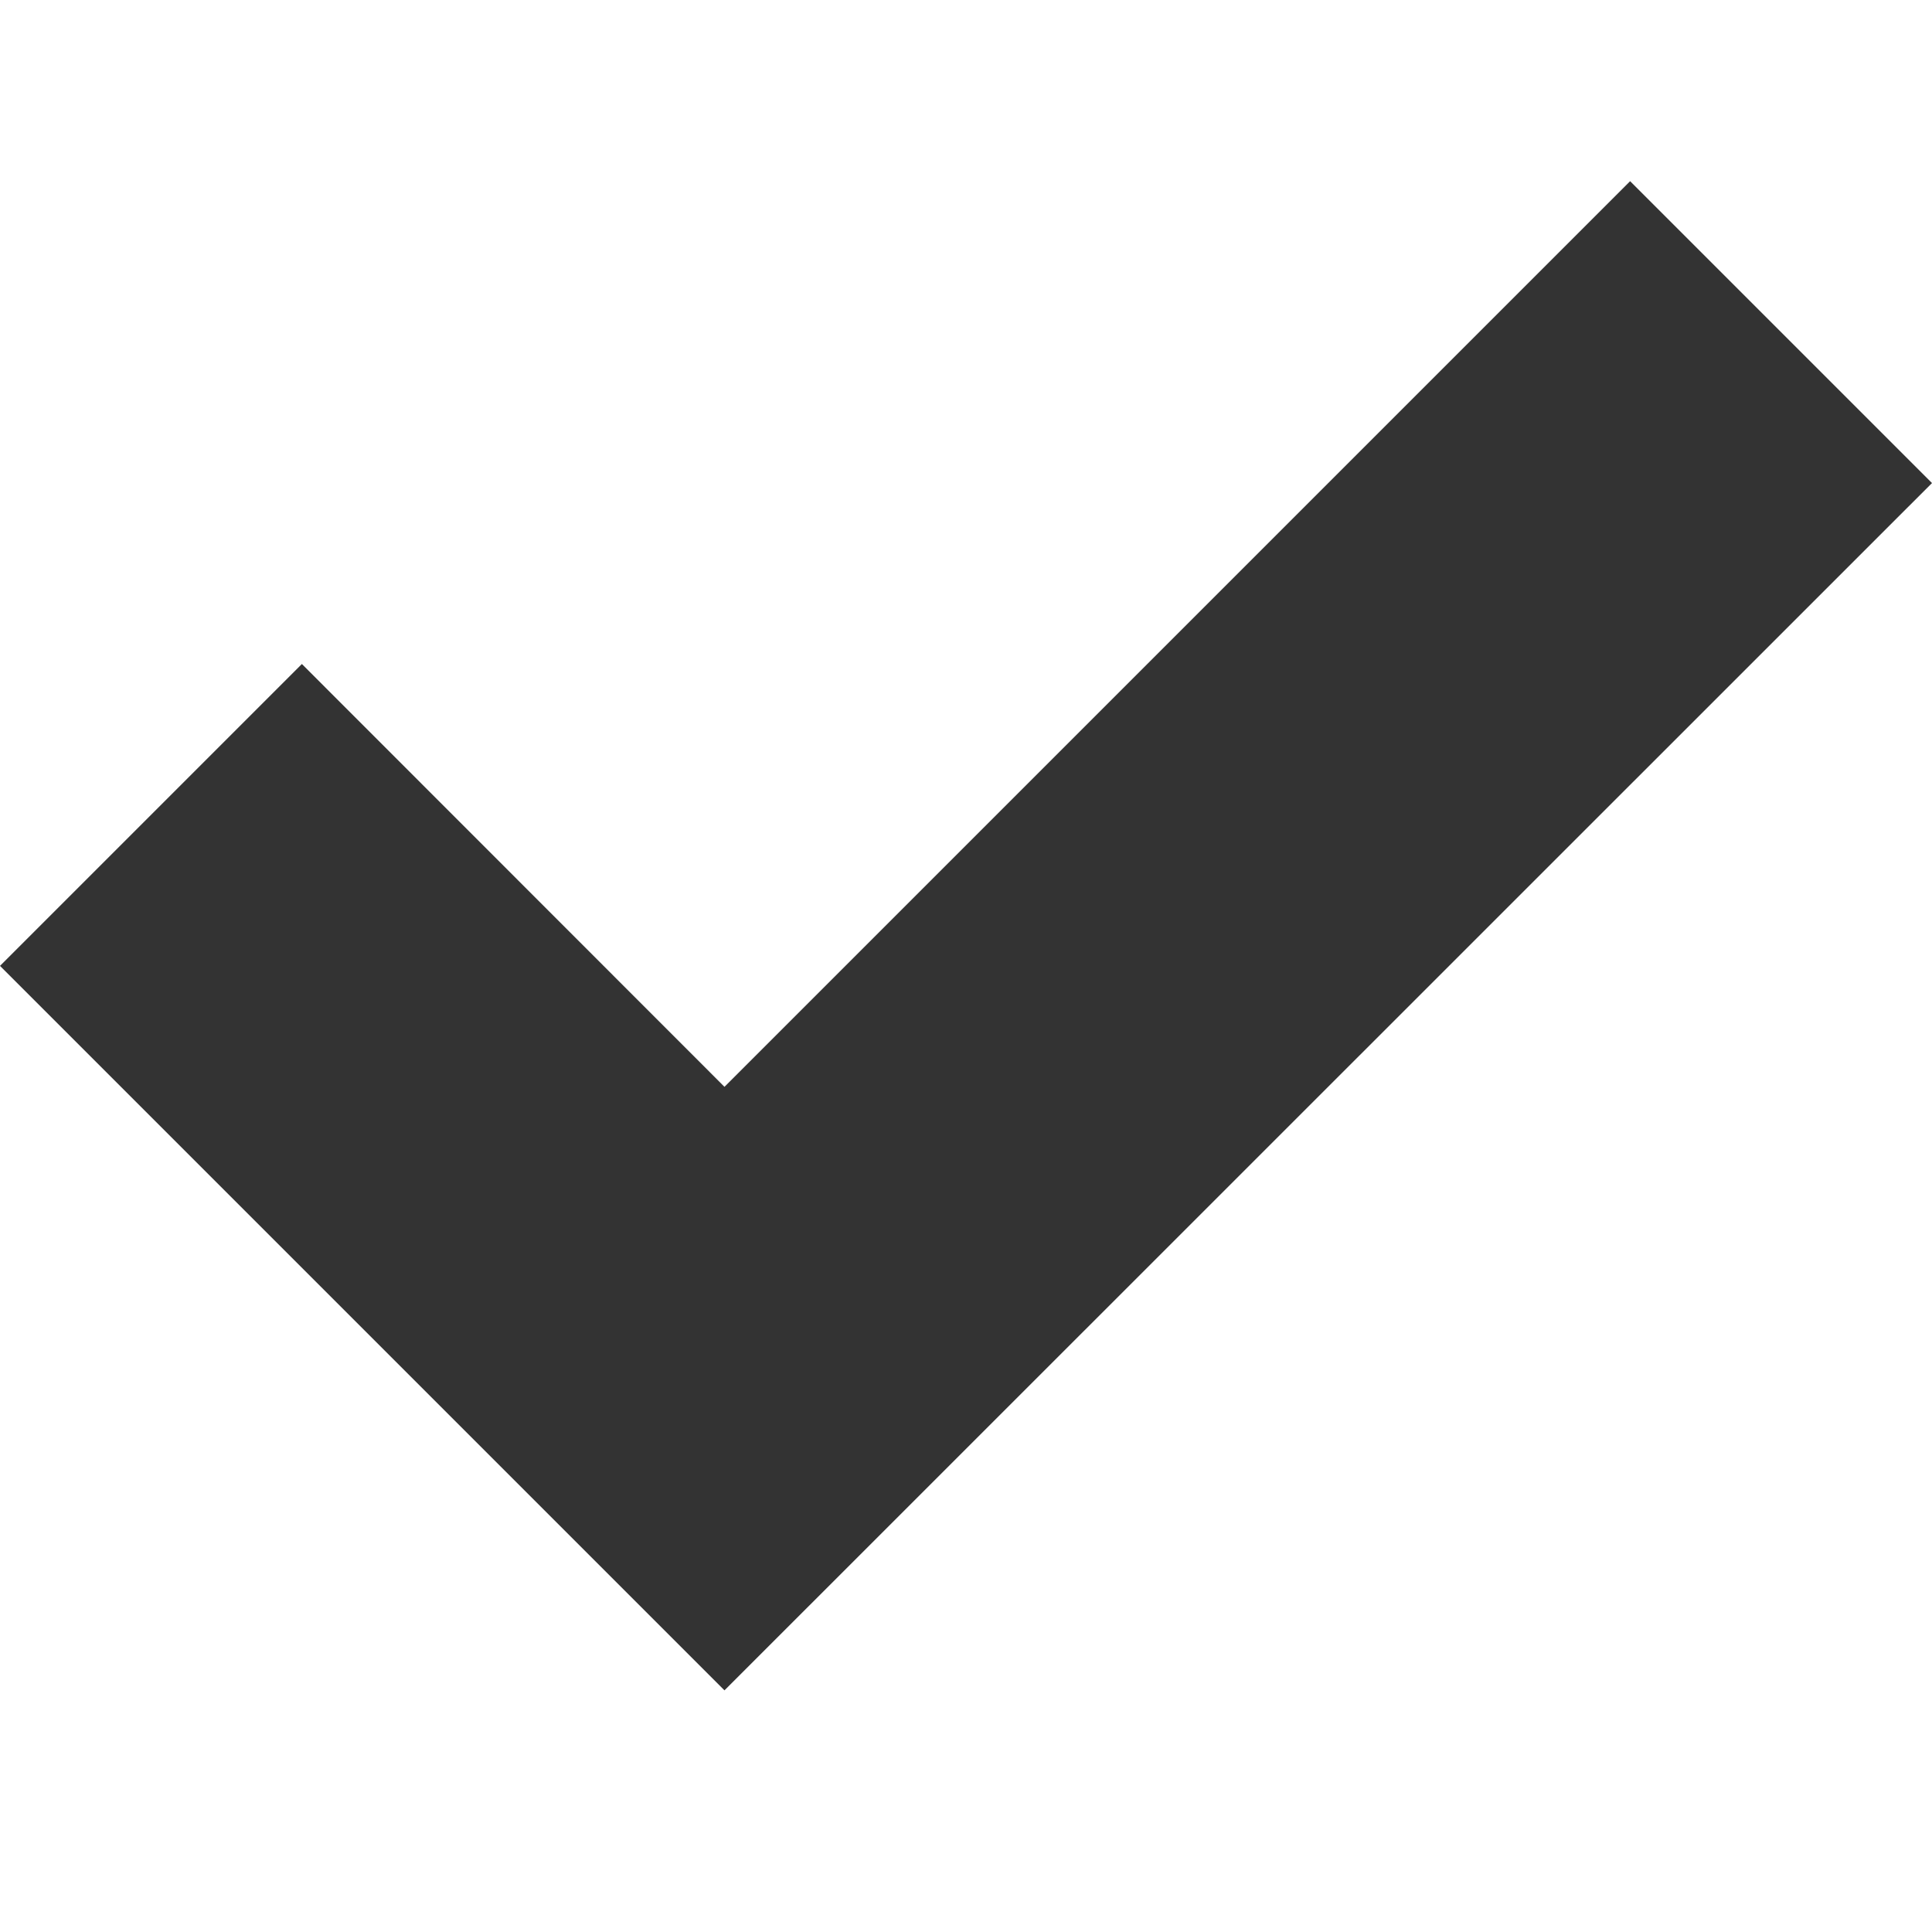
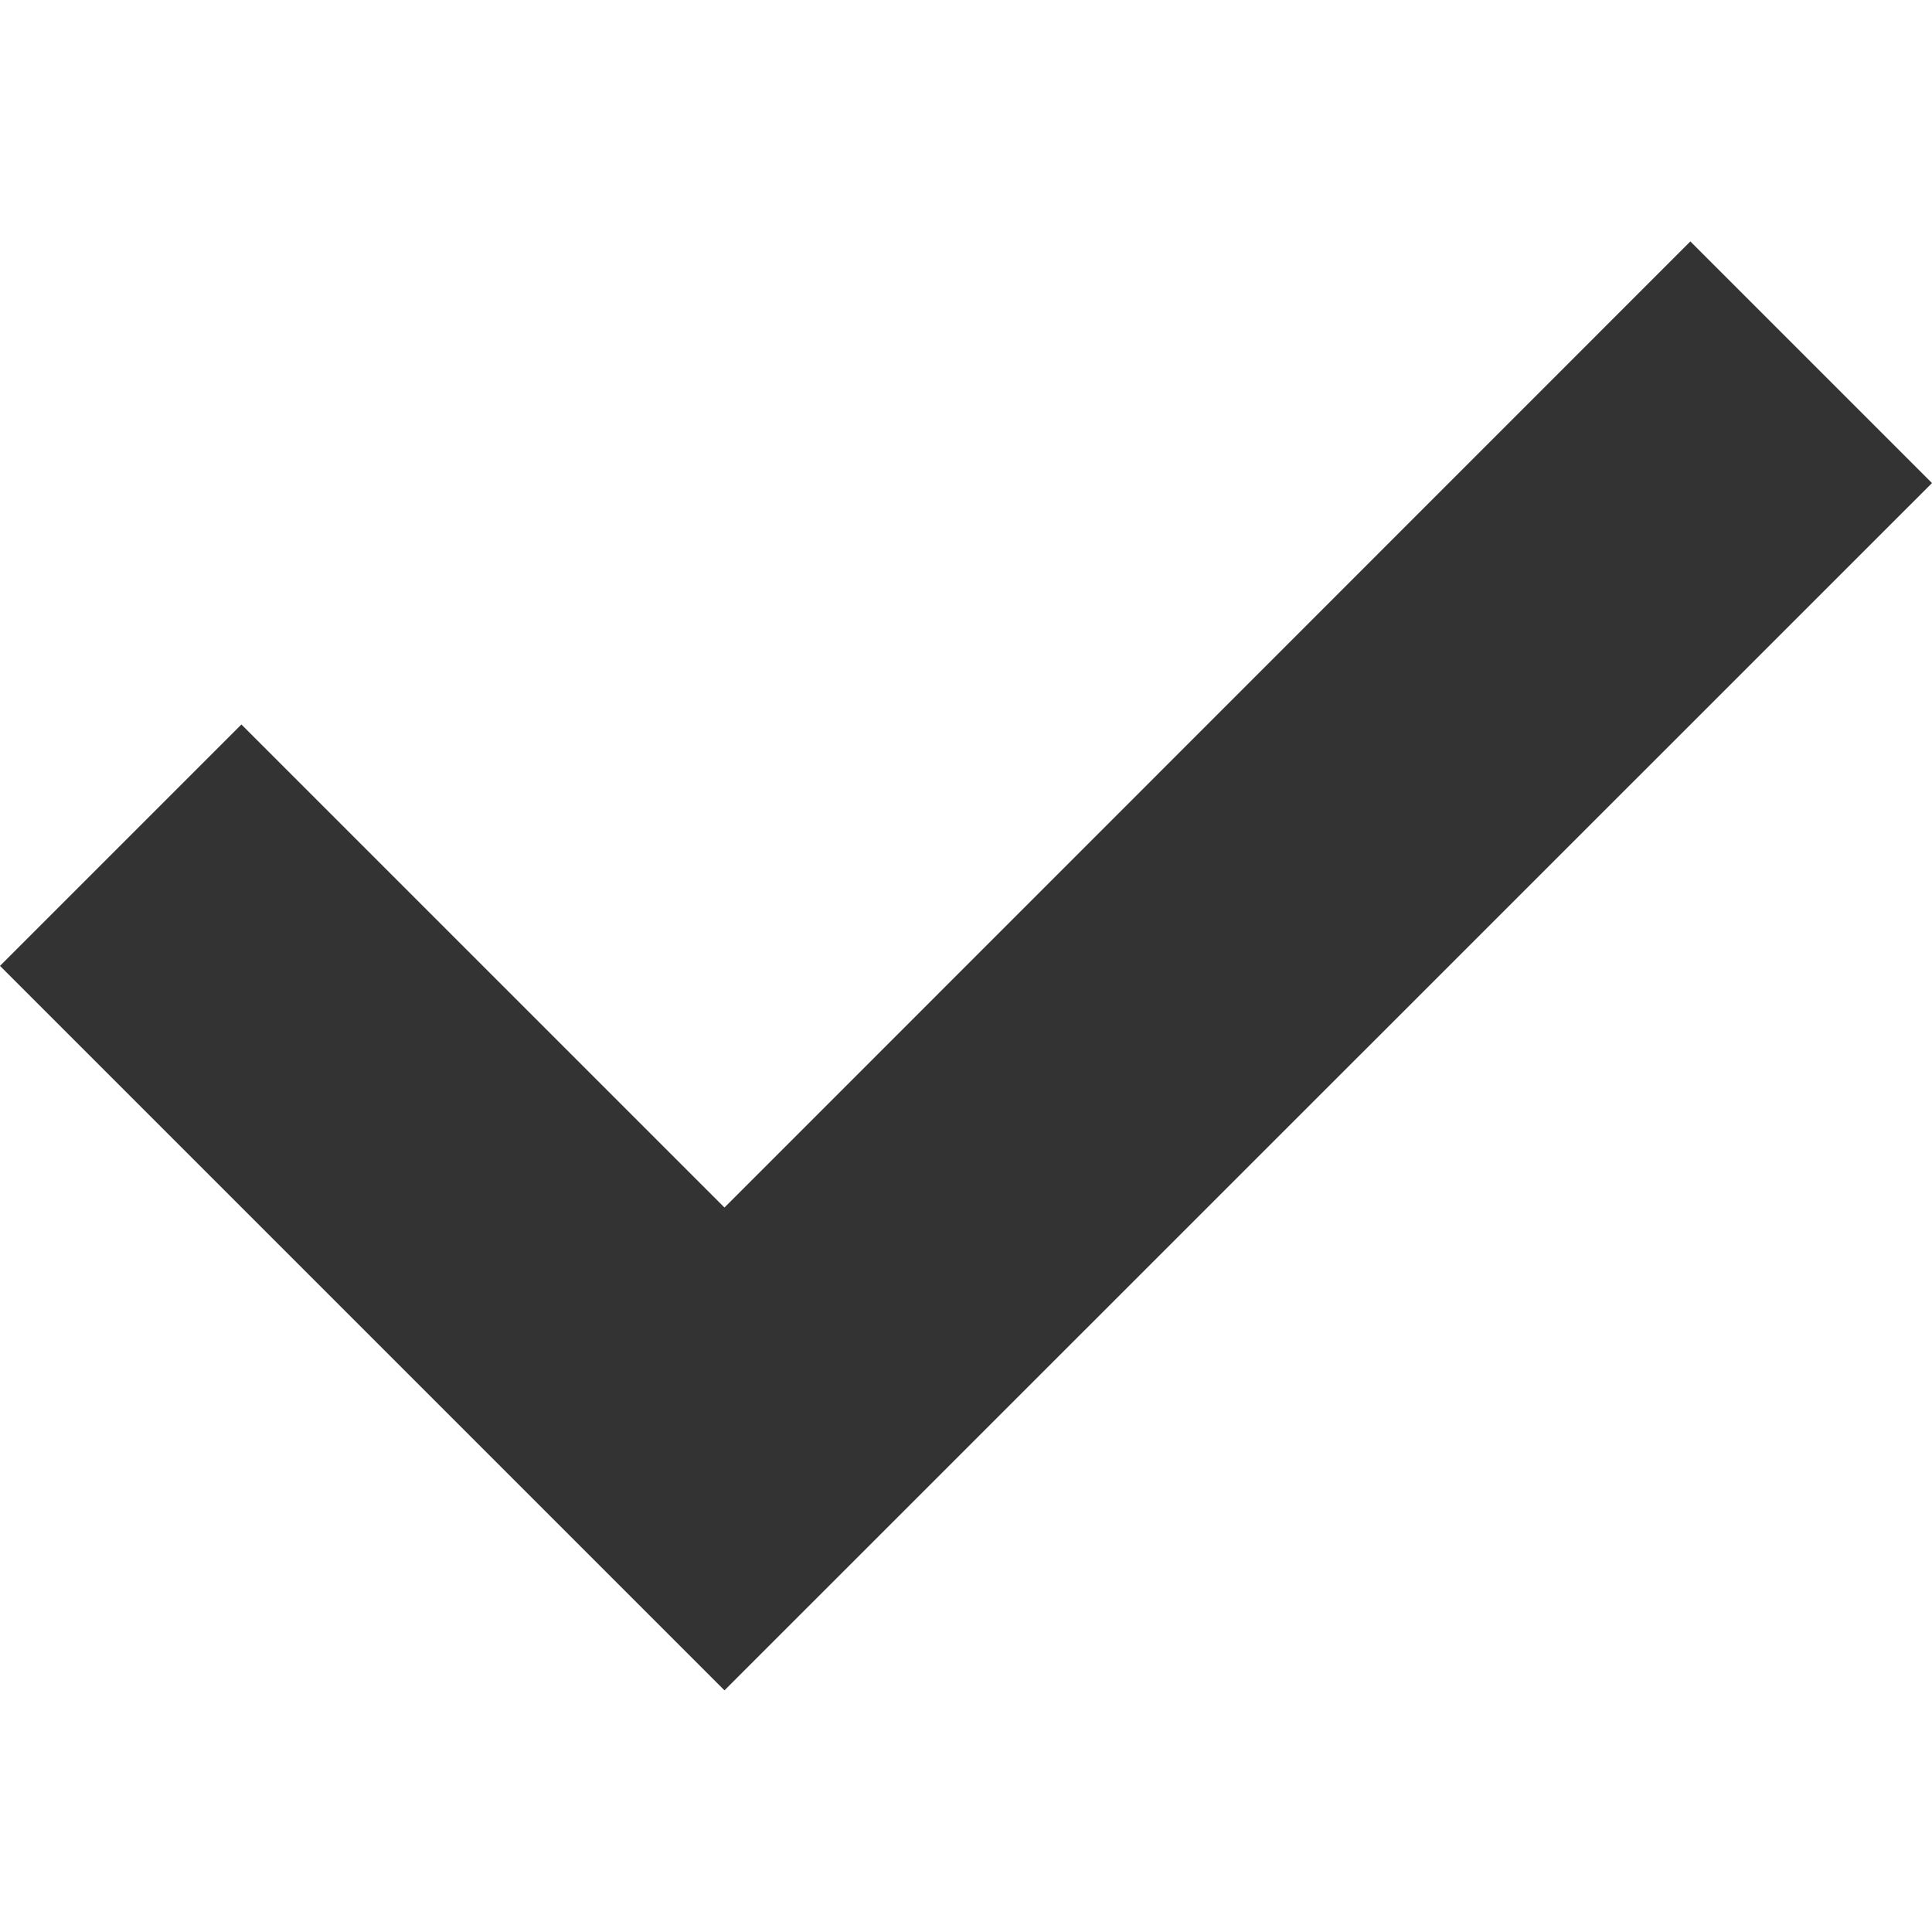
<svg xmlns="http://www.w3.org/2000/svg" width="32" height="32" viewBox="0 0 8.467 8.467" version="1.1" id="svg5">
  <defs id="defs2" />
  <g id="layer1">
-     <path style="fill:#333333;fill-opacity:1;stroke-width:0.529;stroke-linejoin:bevel" d="M 1.323,2.91 0,4.233 3.175,7.408 8.467,2.117 7.144,0.794 3.175,4.763 Z" id="path1" />
+     <path style="fill:#333333;fill-opacity:1;stroke-width:0.529;stroke-linejoin:bevel" d="M 1.058,3.175 0,4.233 3.175,7.408 8.467,2.117 7.408,1.058 3.175,5.292 Z" id="path1" />
  </g>
</svg>
